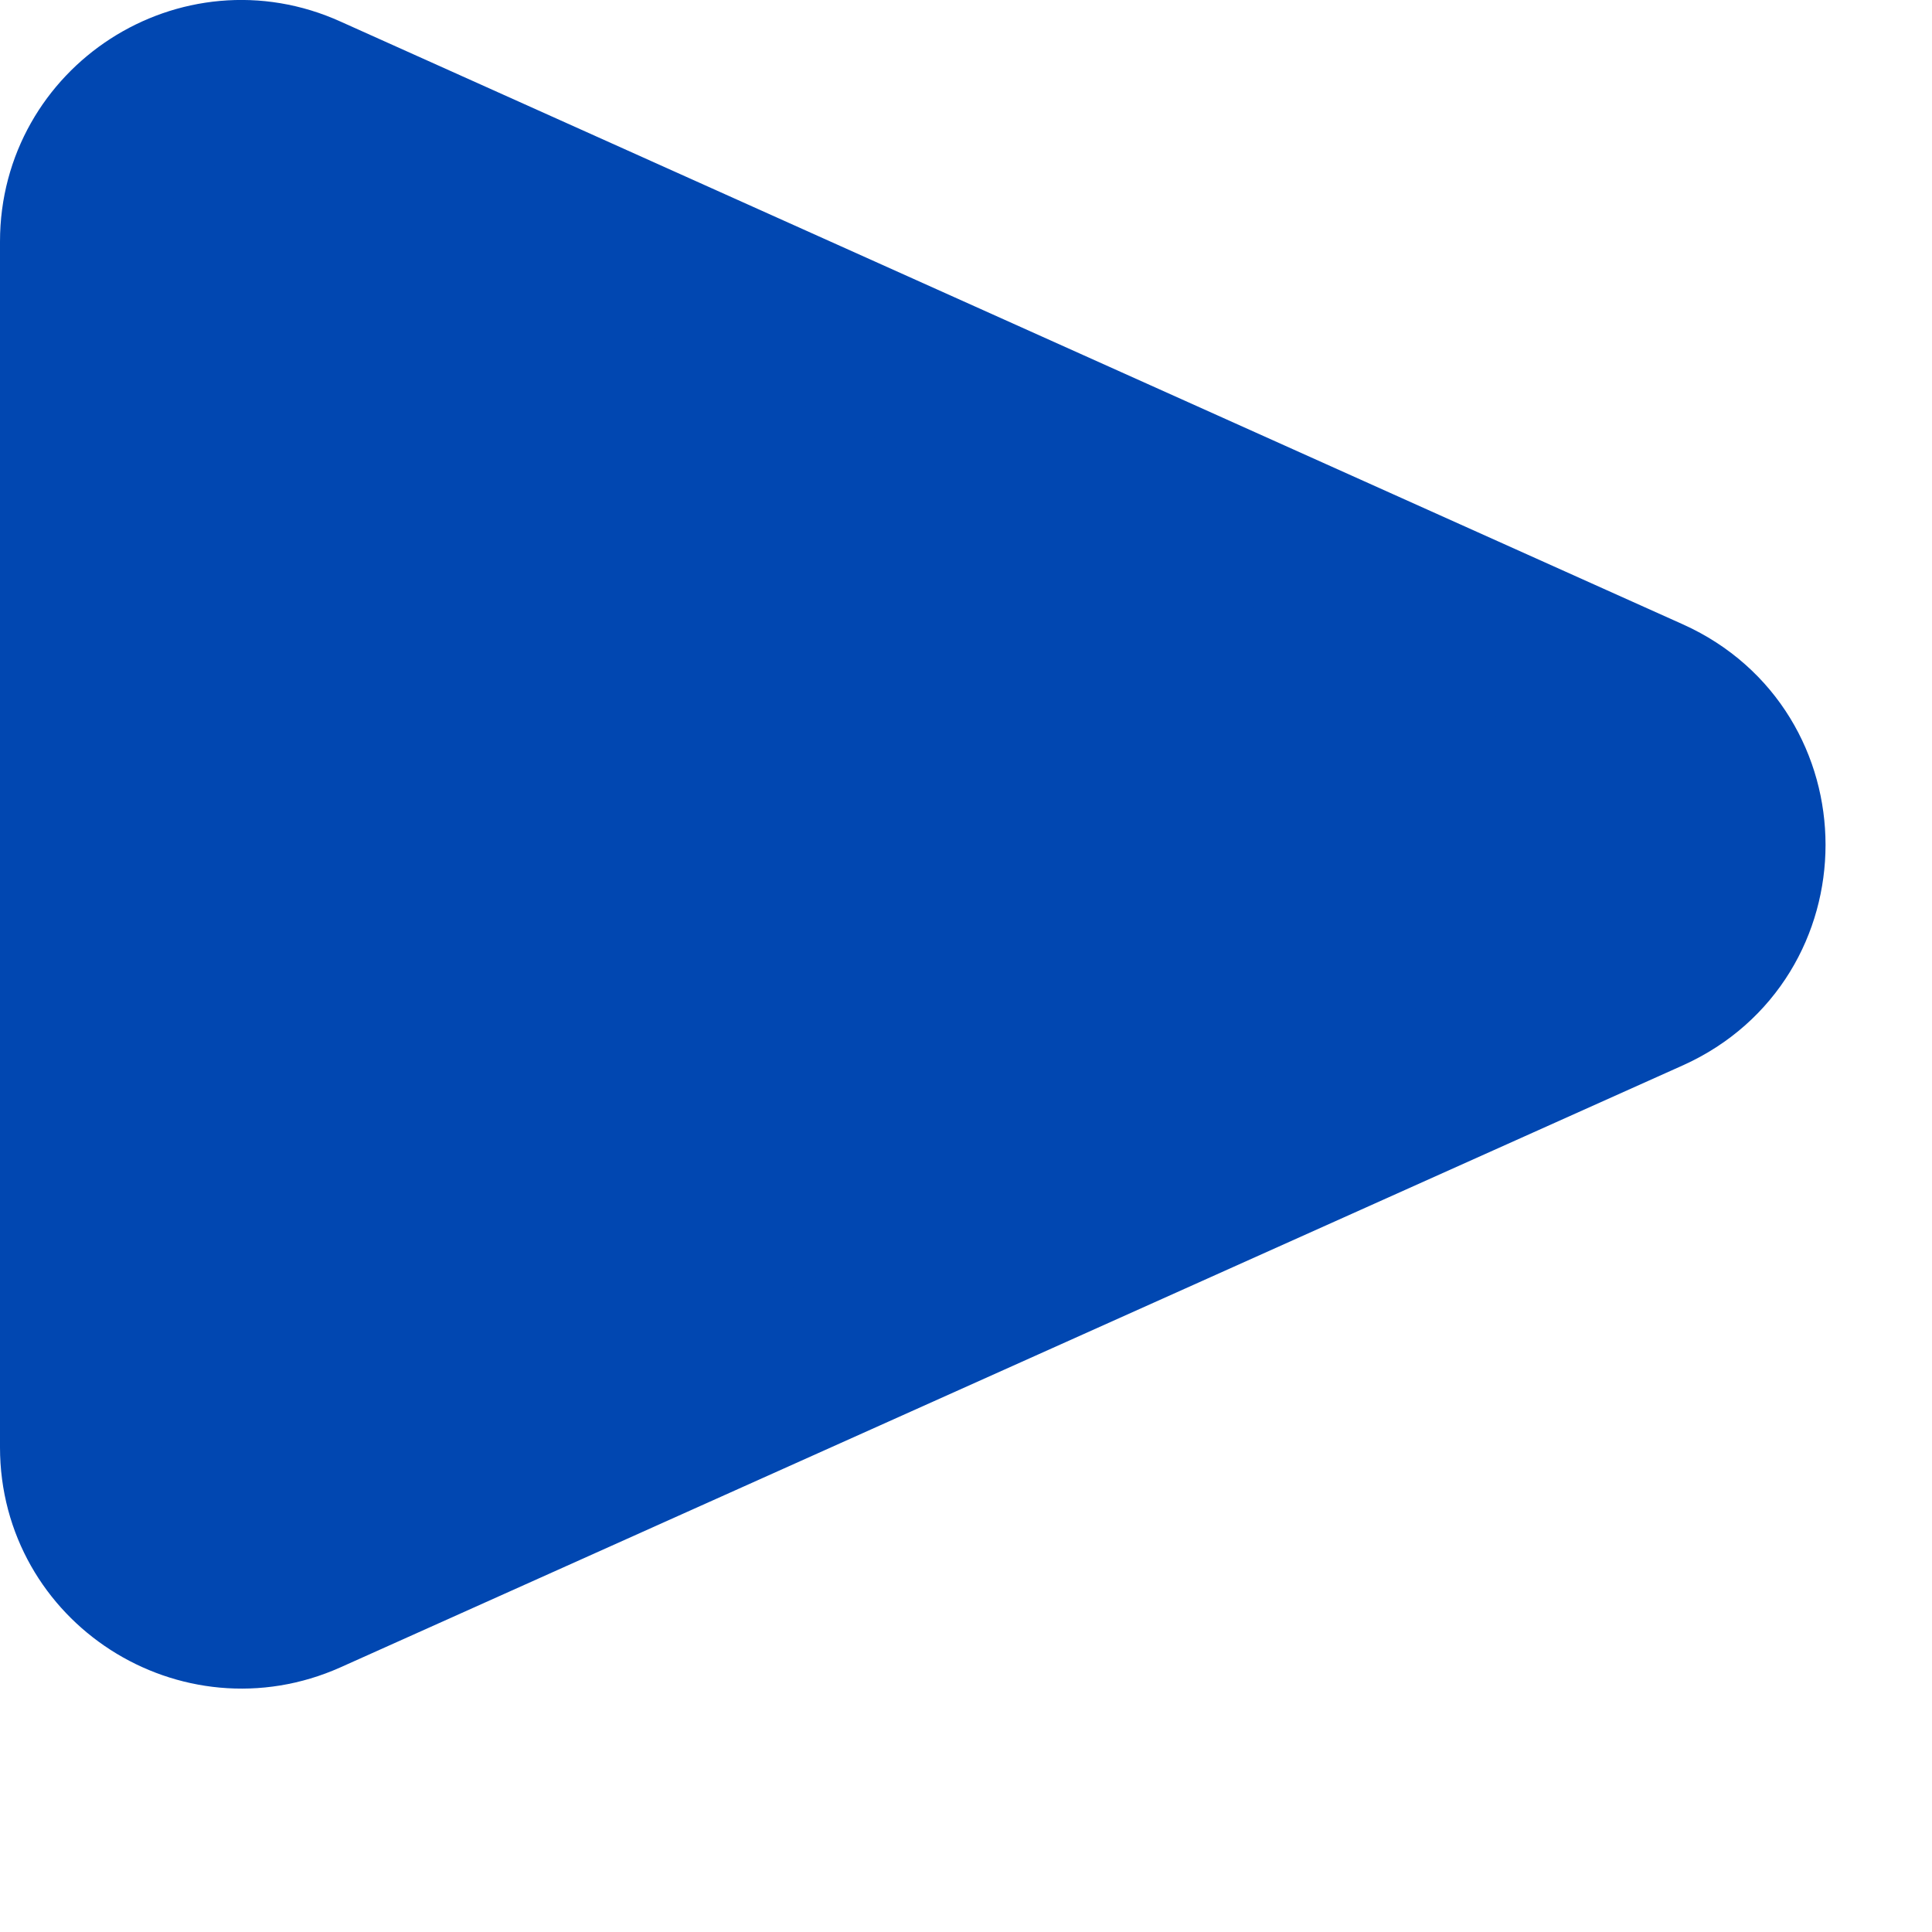
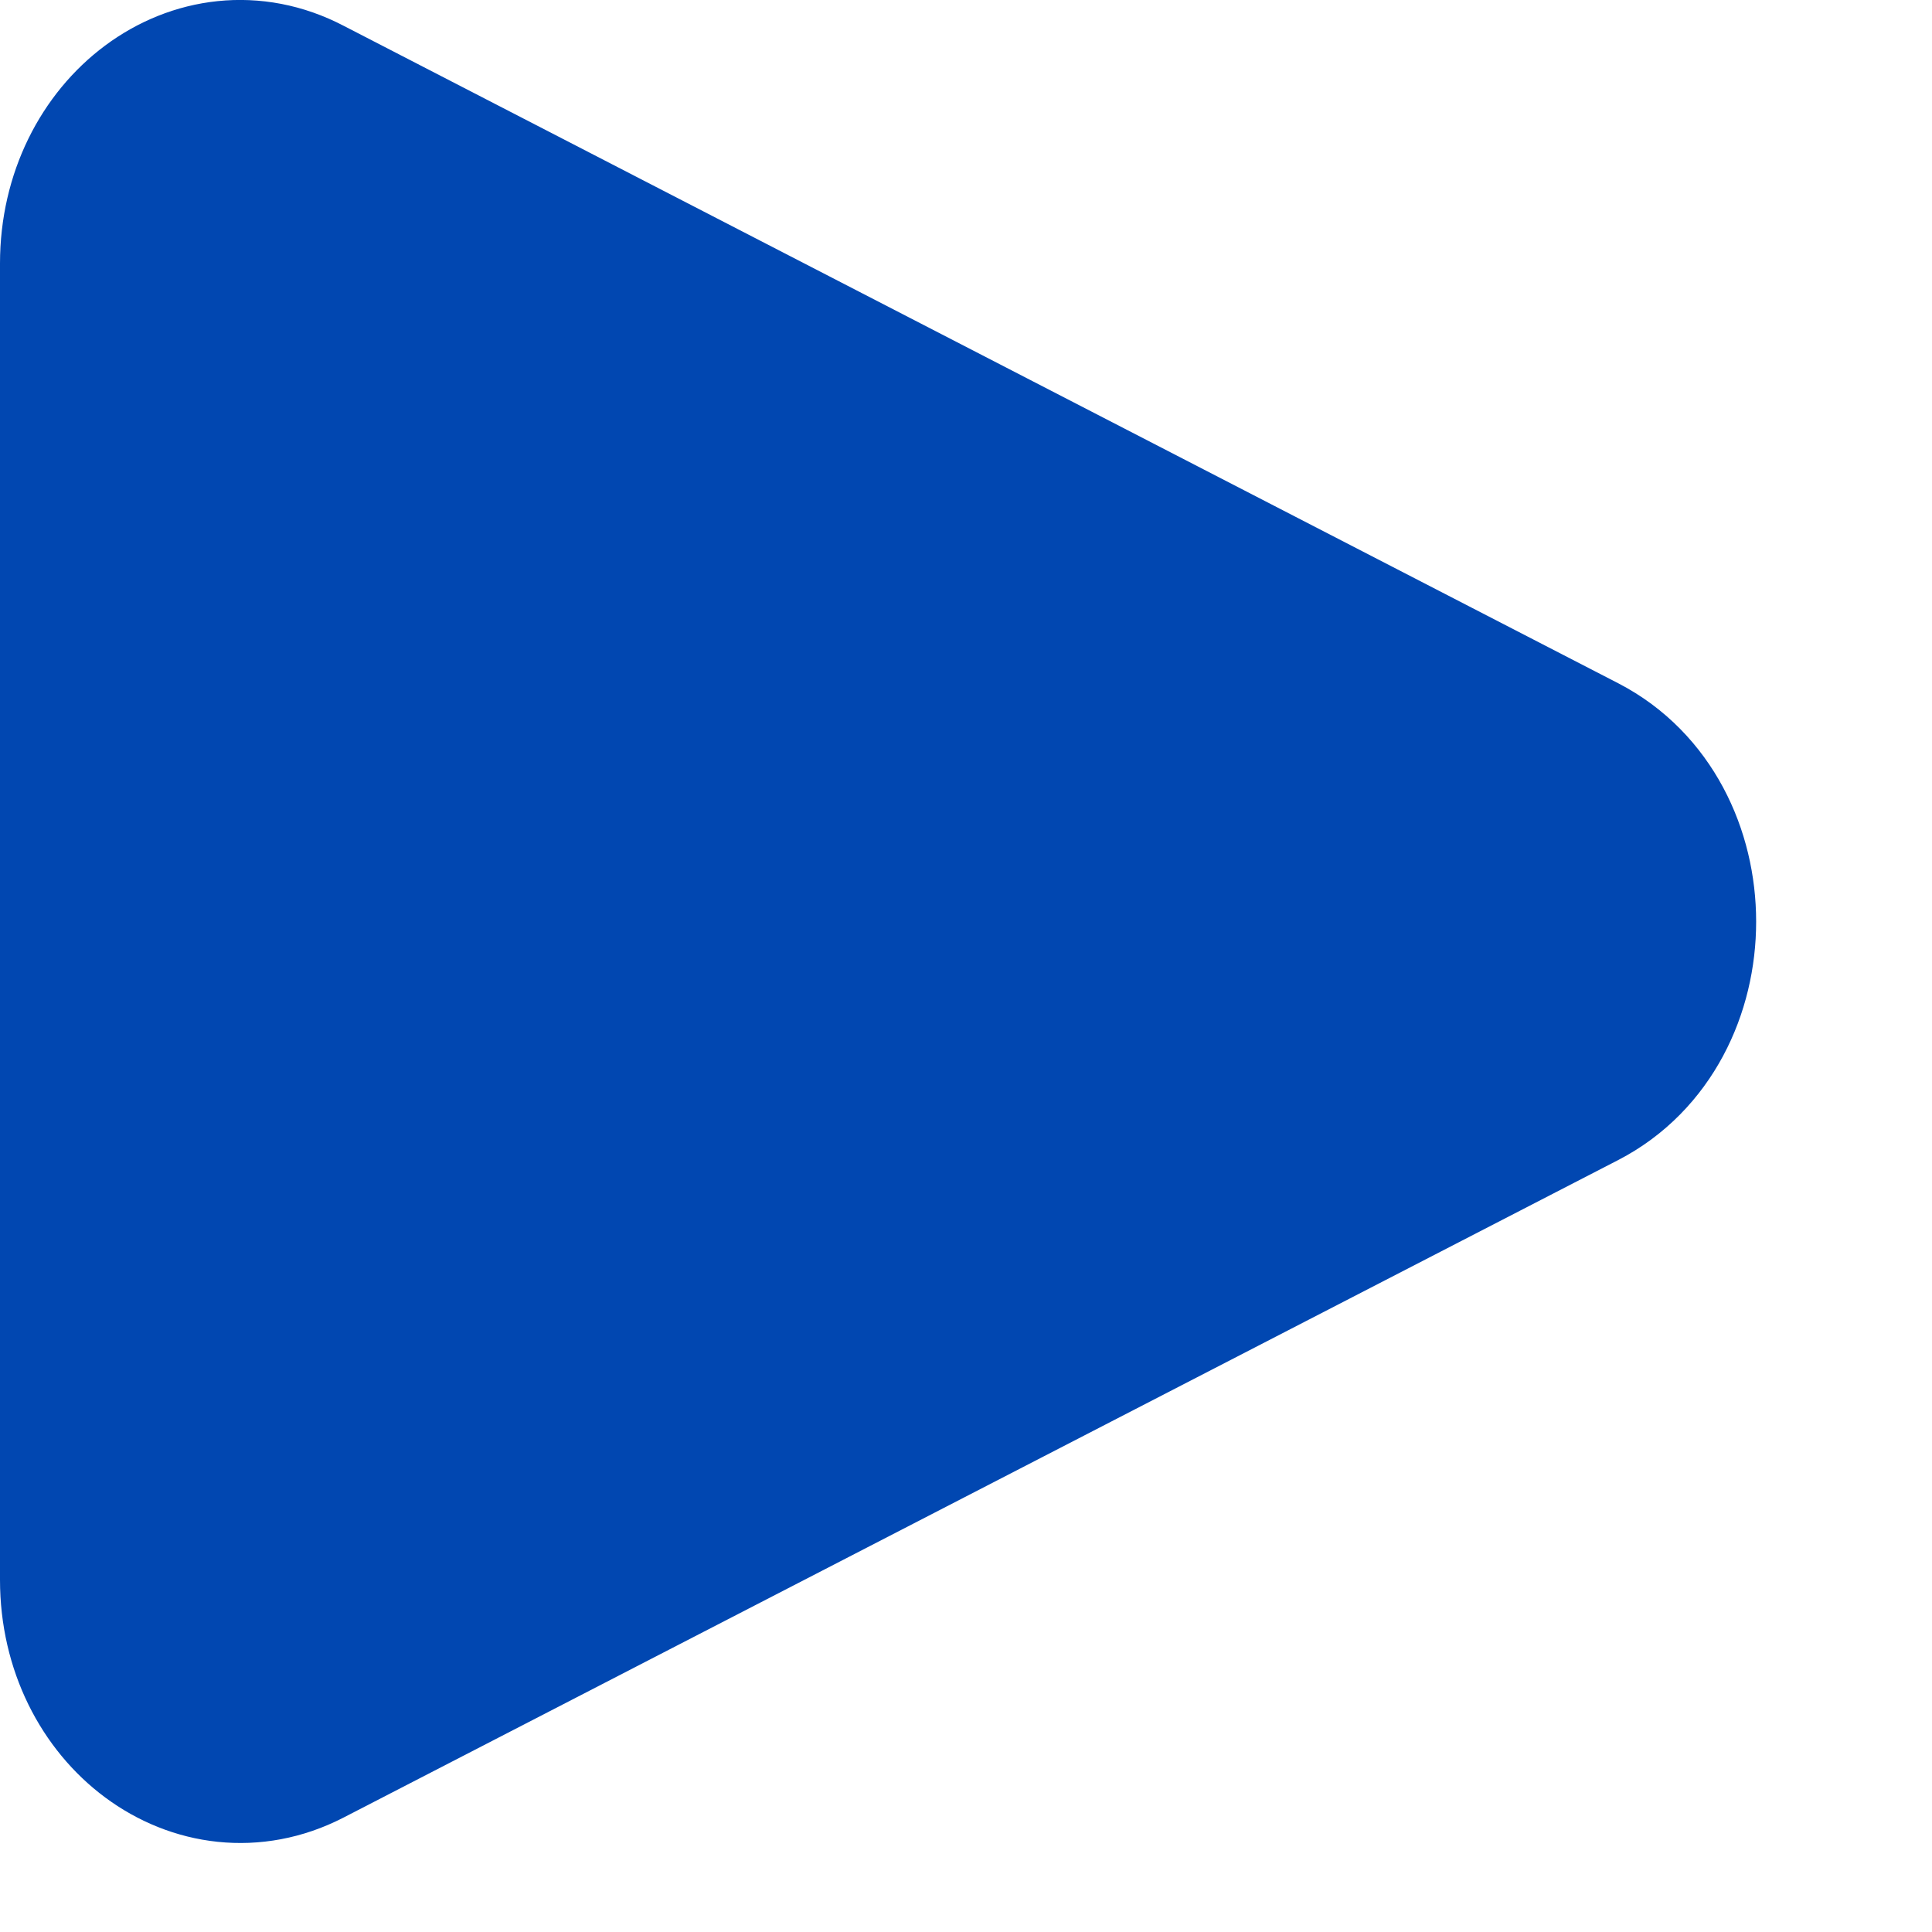
- <svg xmlns="http://www.w3.org/2000/svg" id="Ebene_2" data-name="Ebene 2" viewBox="0 0 24 24">
+ <svg xmlns="http://www.w3.org/2000/svg" id="Ebene_2" data-name="Ebene 2" viewBox="0 0 22 22">
  <defs>
    <style>
      .cls-1 {
        fill: #0147b1;
        stroke: #0147b1;
        stroke-linejoin: round;
        stroke-width: 2px;
      }
    </style>
  </defs>
  <g id="Ebene_1-2" data-name="Ebene 1">
-     <path class="cls-1" d="m20.5,8.67c1.57.71,1.57,2.94,0,3.65L3.82,19.8c-1.32.59-2.82-.37-2.82-1.82V3c0-1.45,1.5-2.42,2.82-1.82l16.68,7.49Z" />
+     <path class="cls-1" d="m17.97,8.67c1.37.71,1.37,2.94,0,3.65l-14.52,7.49c-1.15.59-2.45-.37-2.45-1.82V3c0-1.45,1.3-2.42,2.45-1.82l14.52,7.49Z" />
  </g>
</svg>
